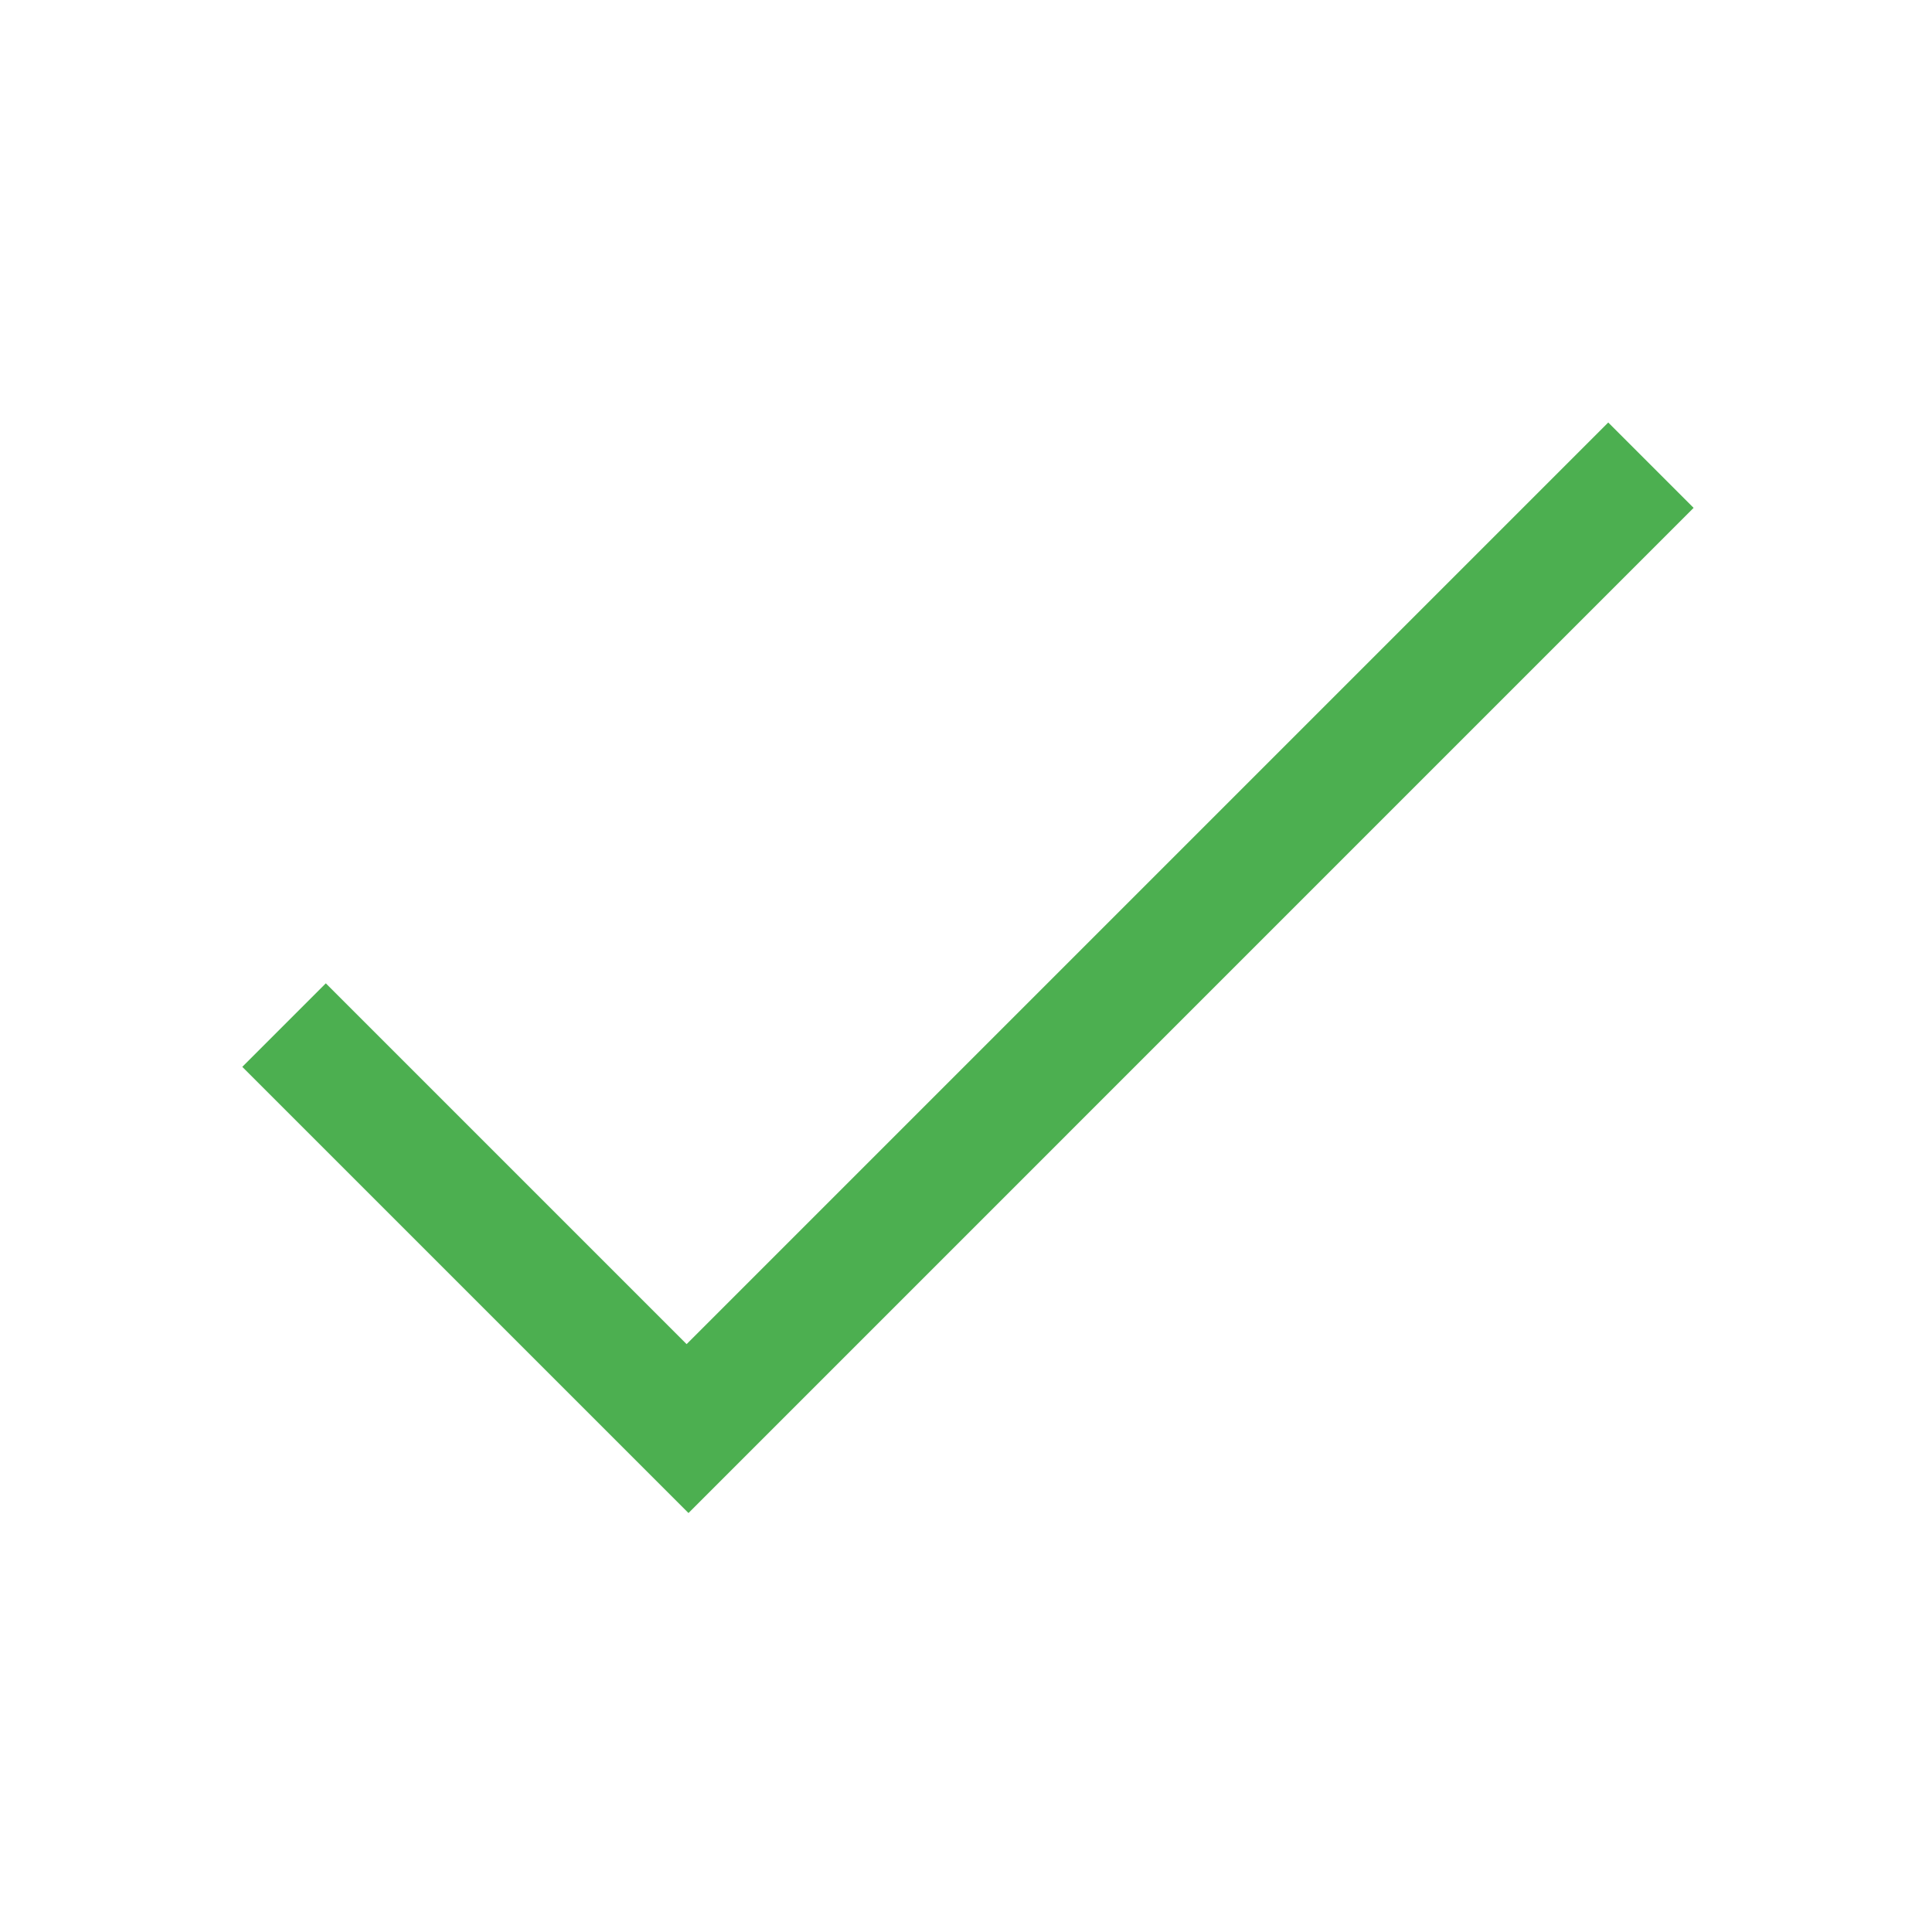
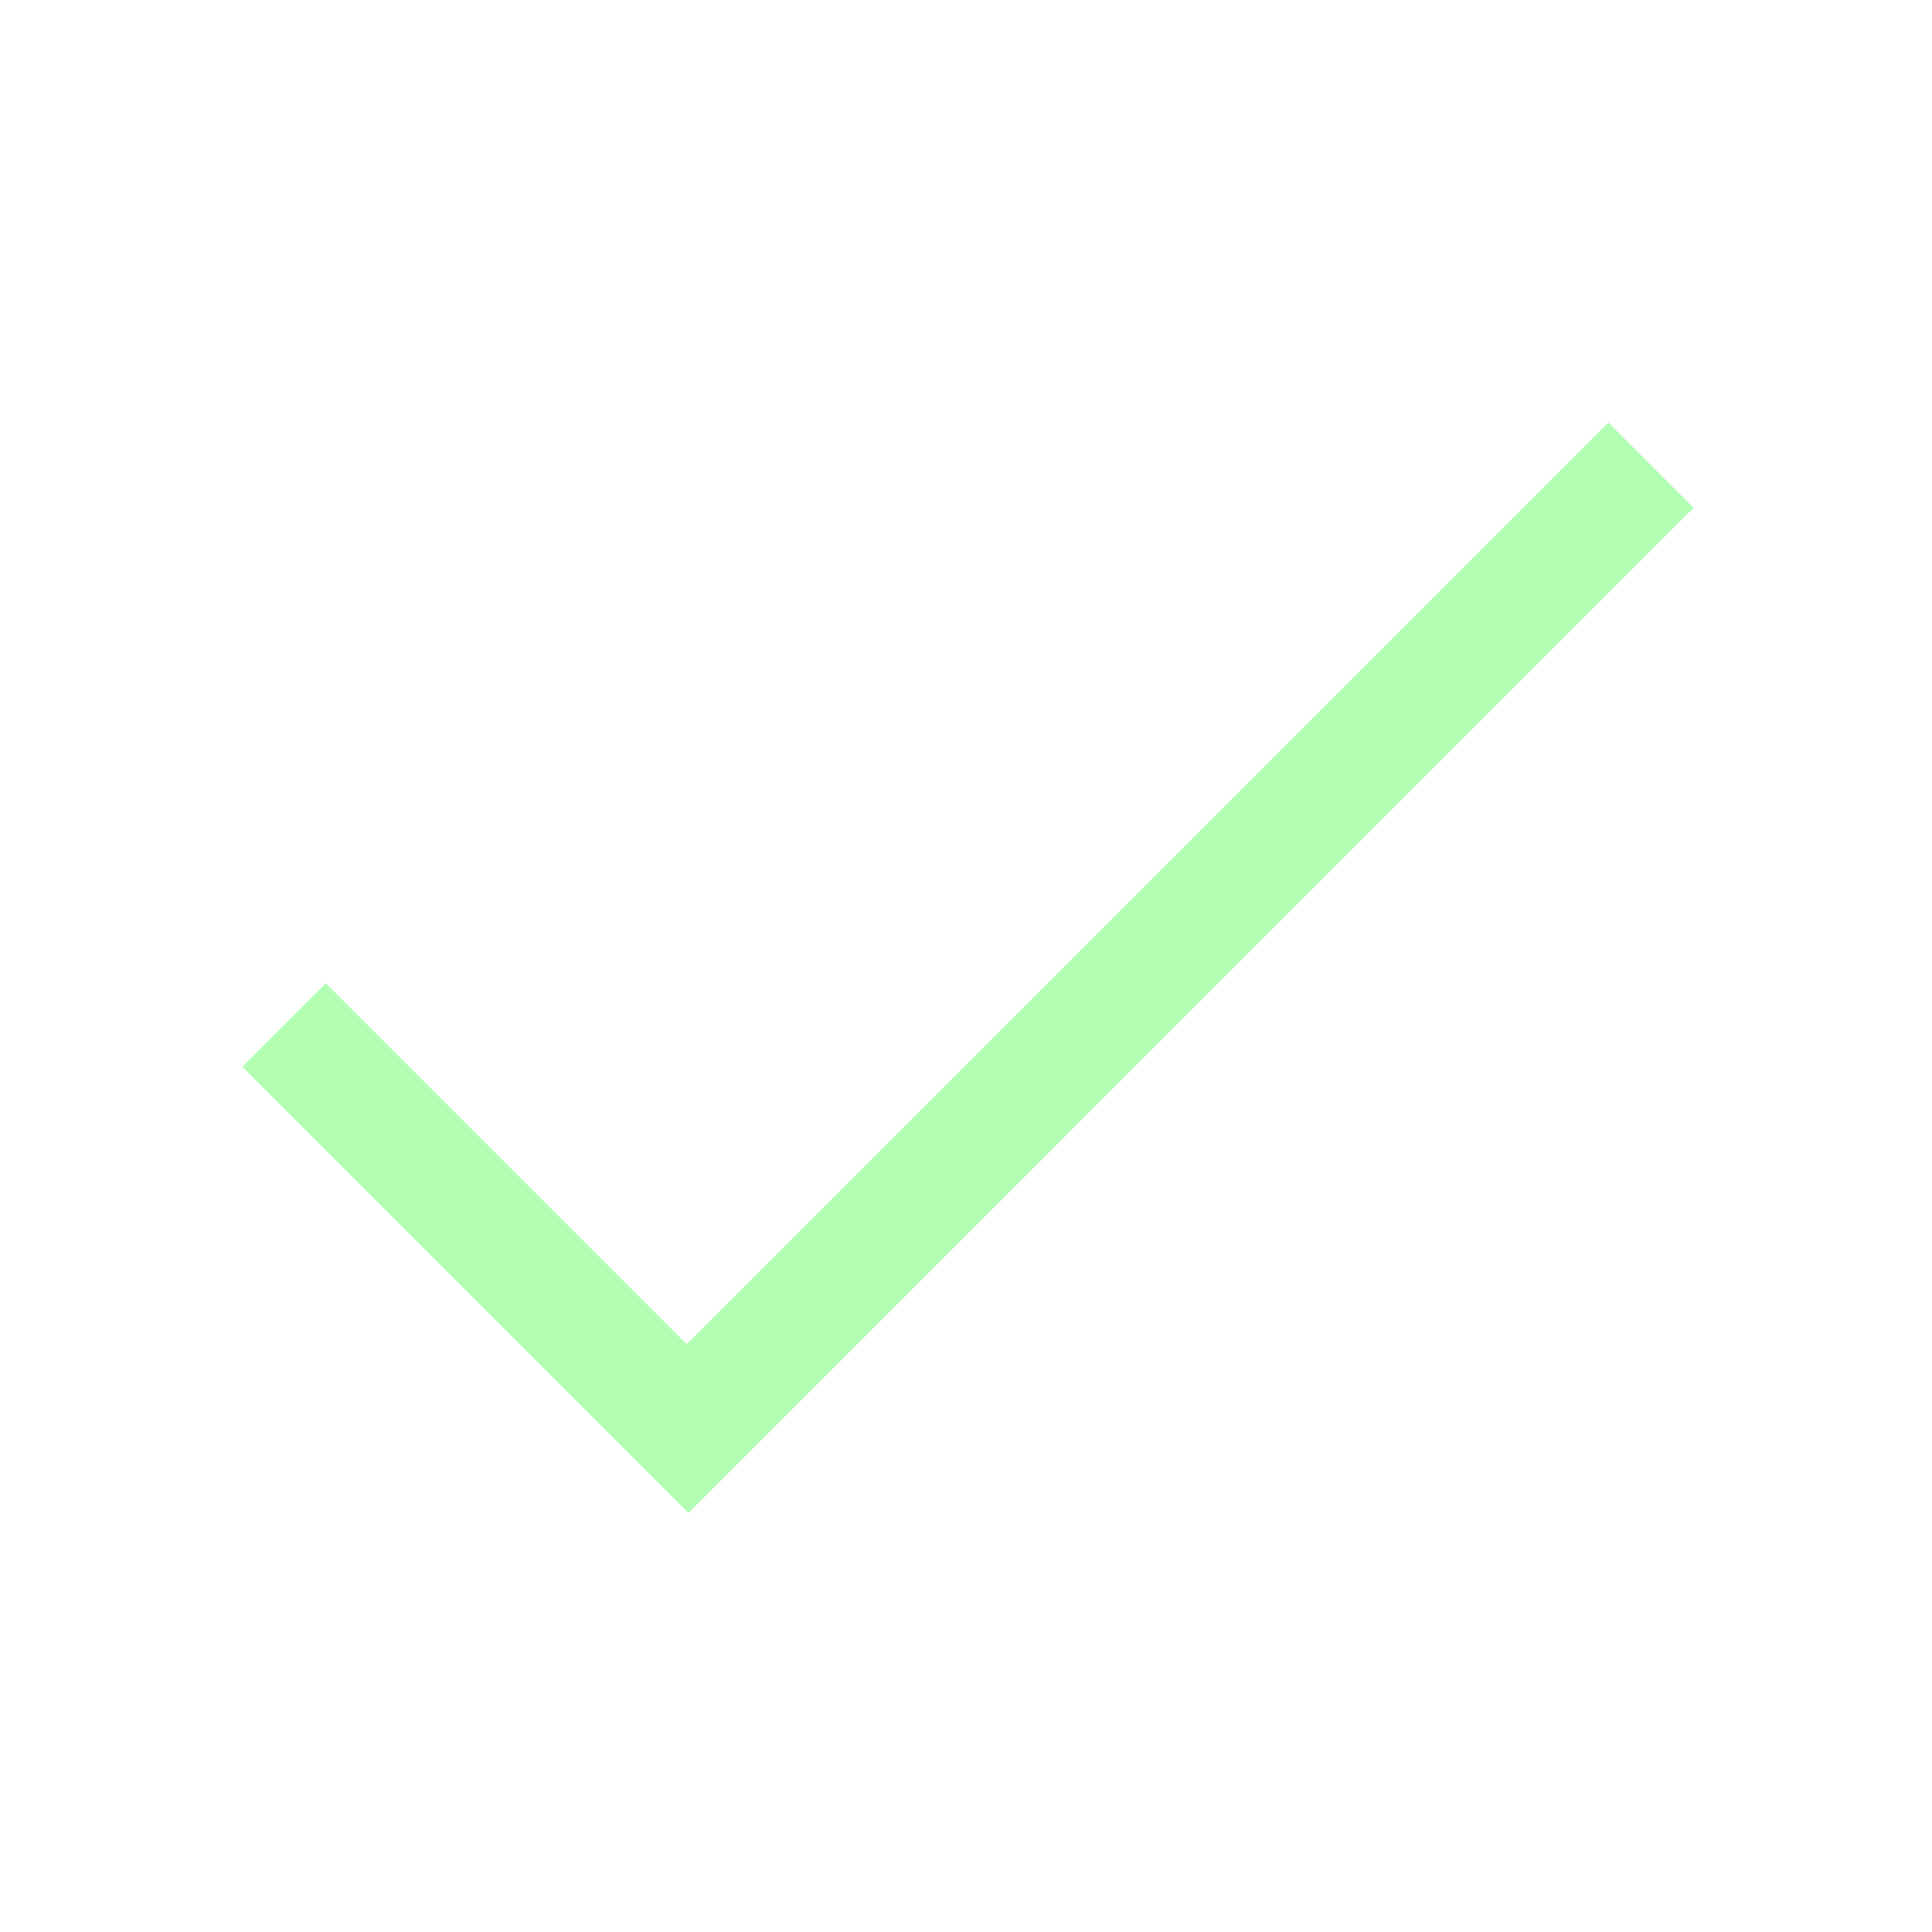
- <svg xmlns="http://www.w3.org/2000/svg" fill="#4caf50" width="800px" height="800px" viewBox="0 0 64 64" version="1.1" xml:space="preserve" style="fill-rule:evenodd;clip-rule:evenodd;stroke-linejoin:round;stroke-miterlimit:2;">
+ <svg xmlns="http://www.w3.org/2000/svg" fill="#b2ffb3ff" width="800px" height="800px" viewBox="0 0 64 64" version="1.1" xml:space="preserve" style="fill-rule:evenodd;clip-rule:evenodd;stroke-linejoin:round;stroke-miterlimit:2;">
  <rect id="Icons" x="-512" y="-64" width="1280" height="800" style="fill:none;" />
  <g id="Icons1">
    <g id="Strike">

</g>
    <g id="H1">

</g>
    <g id="H2">

</g>
    <g id="H3">

</g>
    <g id="list-ul">

</g>
    <g id="hamburger-1">

</g>
    <g id="hamburger-2">

</g>
    <g id="list-ol">

</g>
    <g id="list-task">

</g>
    <g id="trash">

</g>
    <g id="vertical-menu">

</g>
    <g id="horizontal-menu">

</g>
    <g id="sidebar-2">

</g>
    <g id="Pen">

</g>
    <g id="Pen1">

</g>
    <g id="clock">

</g>
    <g id="external-link">

</g>
    <g id="hr">

</g>
    <path id="success" d="M56.103,16.824l-33.296,33.297l-14.781,-14.78l2.767,-2.767l11.952,11.952l30.53,-30.53c0.943,0.943 1.886,1.886 2.828,2.828Z" style="fill-rule:nonzero;" />
    <g id="info">

</g>
    <g id="warning">

</g>
    <g id="plus-circle">

</g>
    <g id="minus-circle">

</g>
    <g id="vue">

</g>
    <g id="cog">

</g>
    <g id="logo">

</g>
    <g id="radio-check">

</g>
    <g id="eye-slash">

</g>
    <g id="eye">

</g>
    <g id="toggle-off">

</g>
    <g id="shredder">

</g>
    <g id="spinner--loading--dots-">

</g>
    <g id="react">

</g>
    <g id="check-selected">

</g>
    <g id="turn-off">

</g>
    <g id="code-block">

</g>
    <g id="user">

</g>
    <g id="coffee-bean">

</g>
    <g id="coffee-beans">
      <g id="coffee-bean1">

</g>
    </g>
    <g id="coffee-bean-filled">

</g>
    <g id="coffee-beans-filled">
      <g id="coffee-bean2">

</g>
    </g>
    <g id="clipboard">

</g>
    <g id="clipboard-paste">

</g>
    <g id="clipboard-copy">

</g>
    <g id="Layer1">

</g>
  </g>
</svg>
